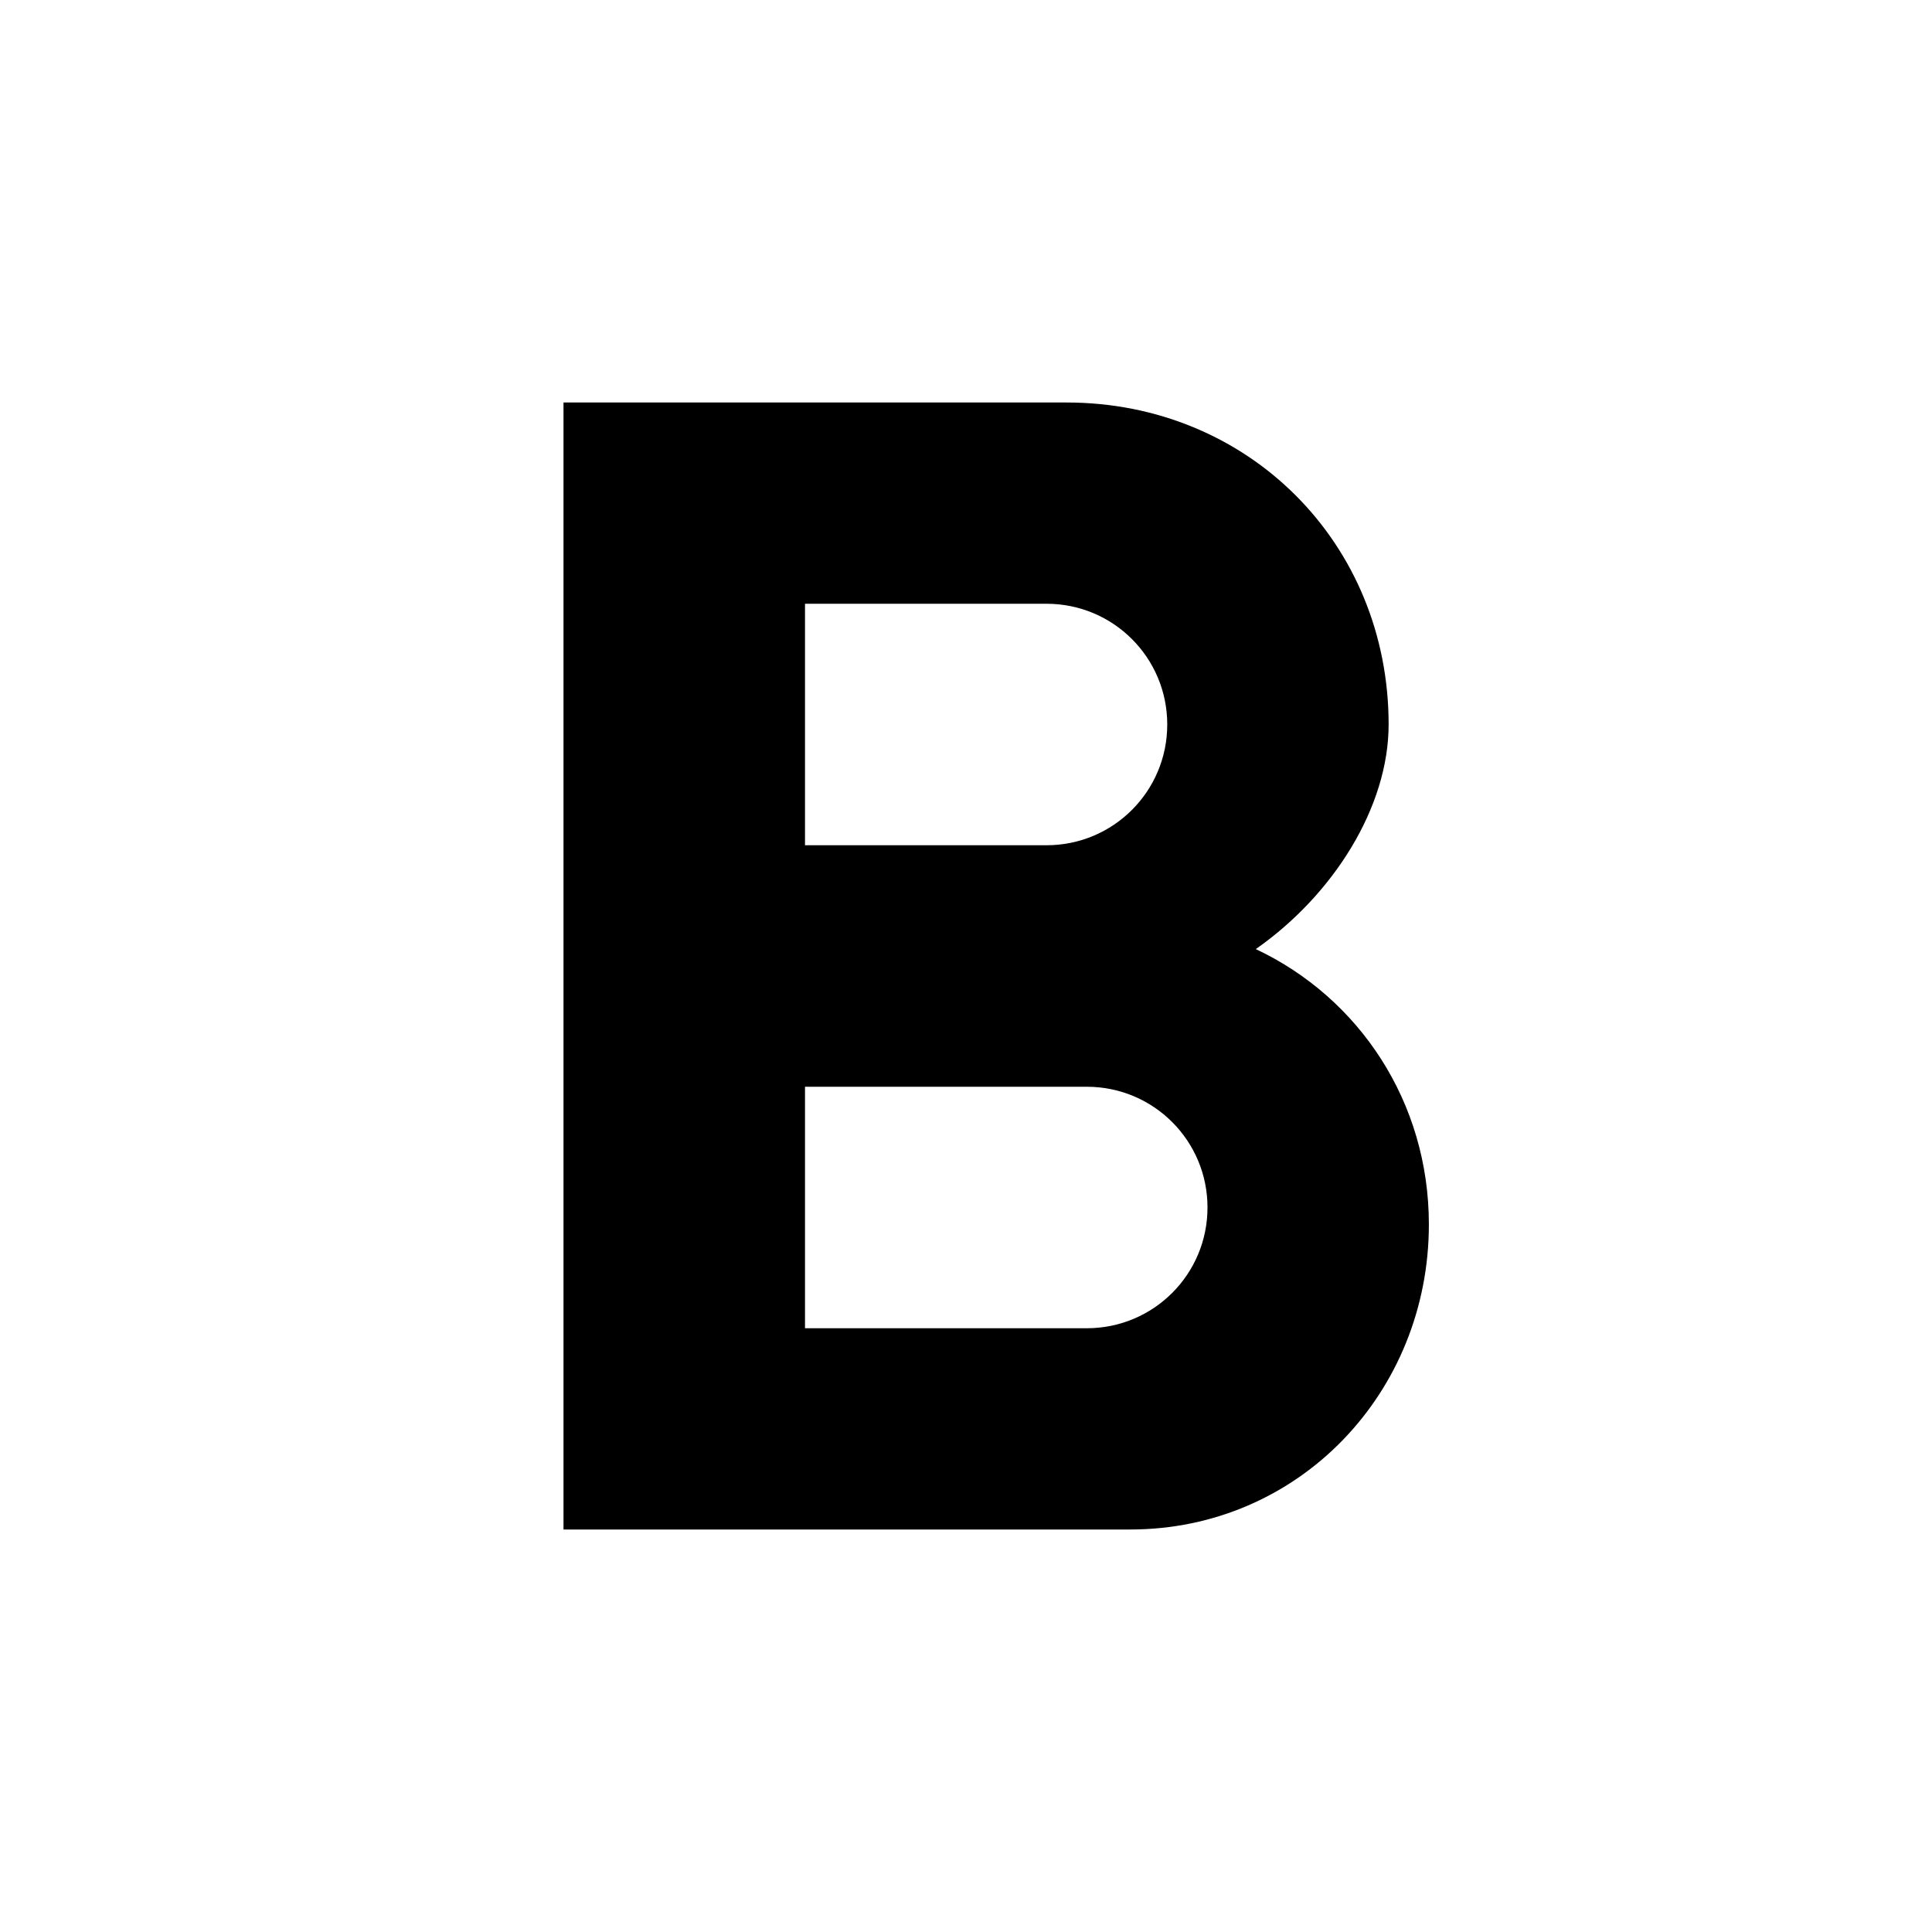
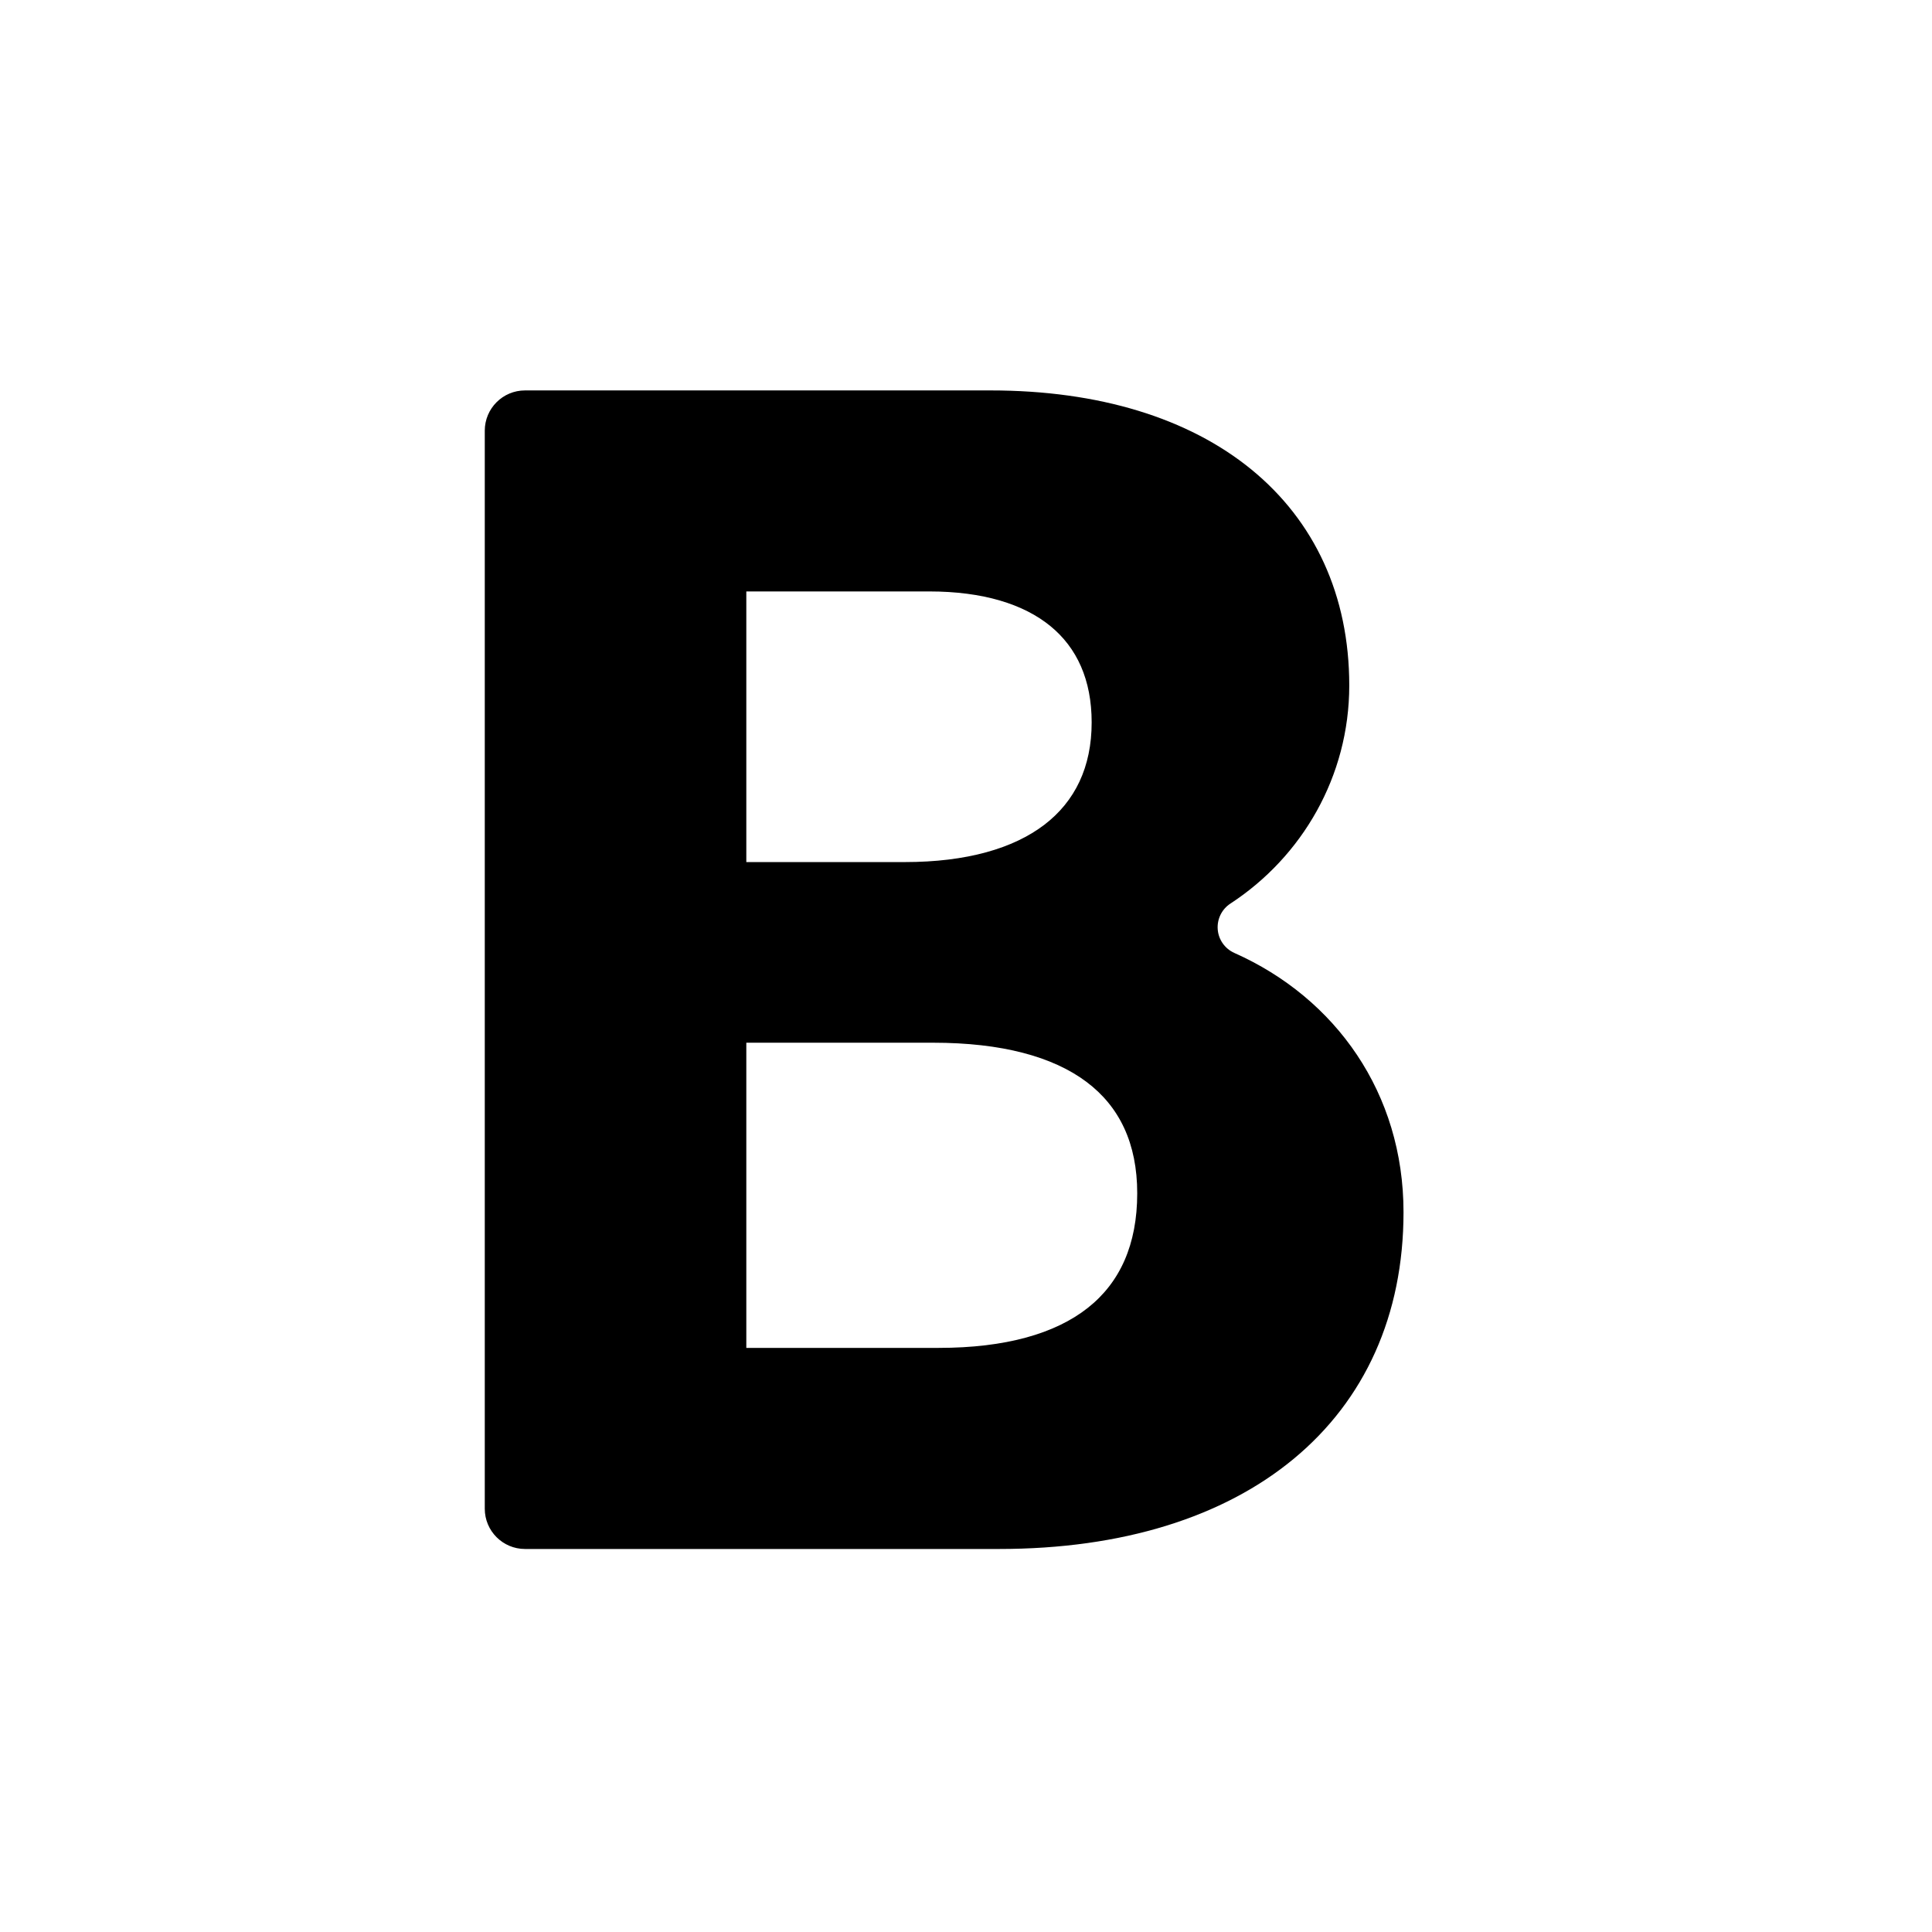
- <svg xmlns="http://www.w3.org/2000/svg" version="1.1" width="24" height="24" viewBox="0 0 24 24">
-   <path id="Shape" fill="#000" d="m15.6 11.79c0.965-0.675 1.65-1.765 1.65-2.79 0-2.255-1.745-4-4-4h-6.25v14h7.04c2.095 0 3.71-1.7 3.71-3.79 0-1.52-0.865-2.815-2.15-3.42zm-5.6-4.29h3c0.83 0 1.5 0.67 1.5 1.5s-0.67 1.5-1.5 1.5h-3v-3zm3.5 9h-3.5v-3h3.5c0.83 0 1.5 0.67 1.5 1.5s-0.67 1.5-1.5 1.5z" />
+ <svg xmlns="http://www.w3.org/2000/svg" width="24" height="24" viewBox="0 0 24 24" fill="none">
+   <path fill-rule="evenodd" clip-rule="evenodd" d="M6.522 19.242C6.246 19.242 6.022 19.018 6.022 18.742V5.35C6.022 5.074 6.246 4.85 6.522 4.85H12.305C13.652 4.85 14.765 5.195 15.545 5.832C16.328 6.472 16.761 7.394 16.761 8.515C16.761 9.645 16.174 10.644 15.284 11.225C15.177 11.295 15.117 11.418 15.127 11.546C15.137 11.674 15.217 11.786 15.334 11.838C16.593 12.398 17.435 13.58 17.435 15.058C17.435 16.34 16.952 17.392 16.072 18.121C15.196 18.847 13.94 19.242 12.412 19.242H6.522ZM9.271 7.347V10.709C9.927 10.709 10.584 10.709 11.24 10.709C12.007 10.709 12.588 10.54 12.974 10.245C13.354 9.954 13.561 9.529 13.561 8.974C13.561 8.445 13.378 8.047 13.048 7.777C12.714 7.504 12.21 7.347 11.543 7.347C10.786 7.347 10.028 7.347 9.271 7.347ZM9.271 12.953V16.744C10.067 16.744 10.864 16.744 11.66 16.744C12.492 16.744 13.108 16.567 13.513 16.247C13.912 15.932 14.127 15.461 14.127 14.824C14.127 14.204 13.907 13.747 13.496 13.439C13.079 13.126 12.444 12.953 11.592 12.953C10.818 12.953 10.044 12.953 9.271 12.953Z" fill="black" />
</svg>
